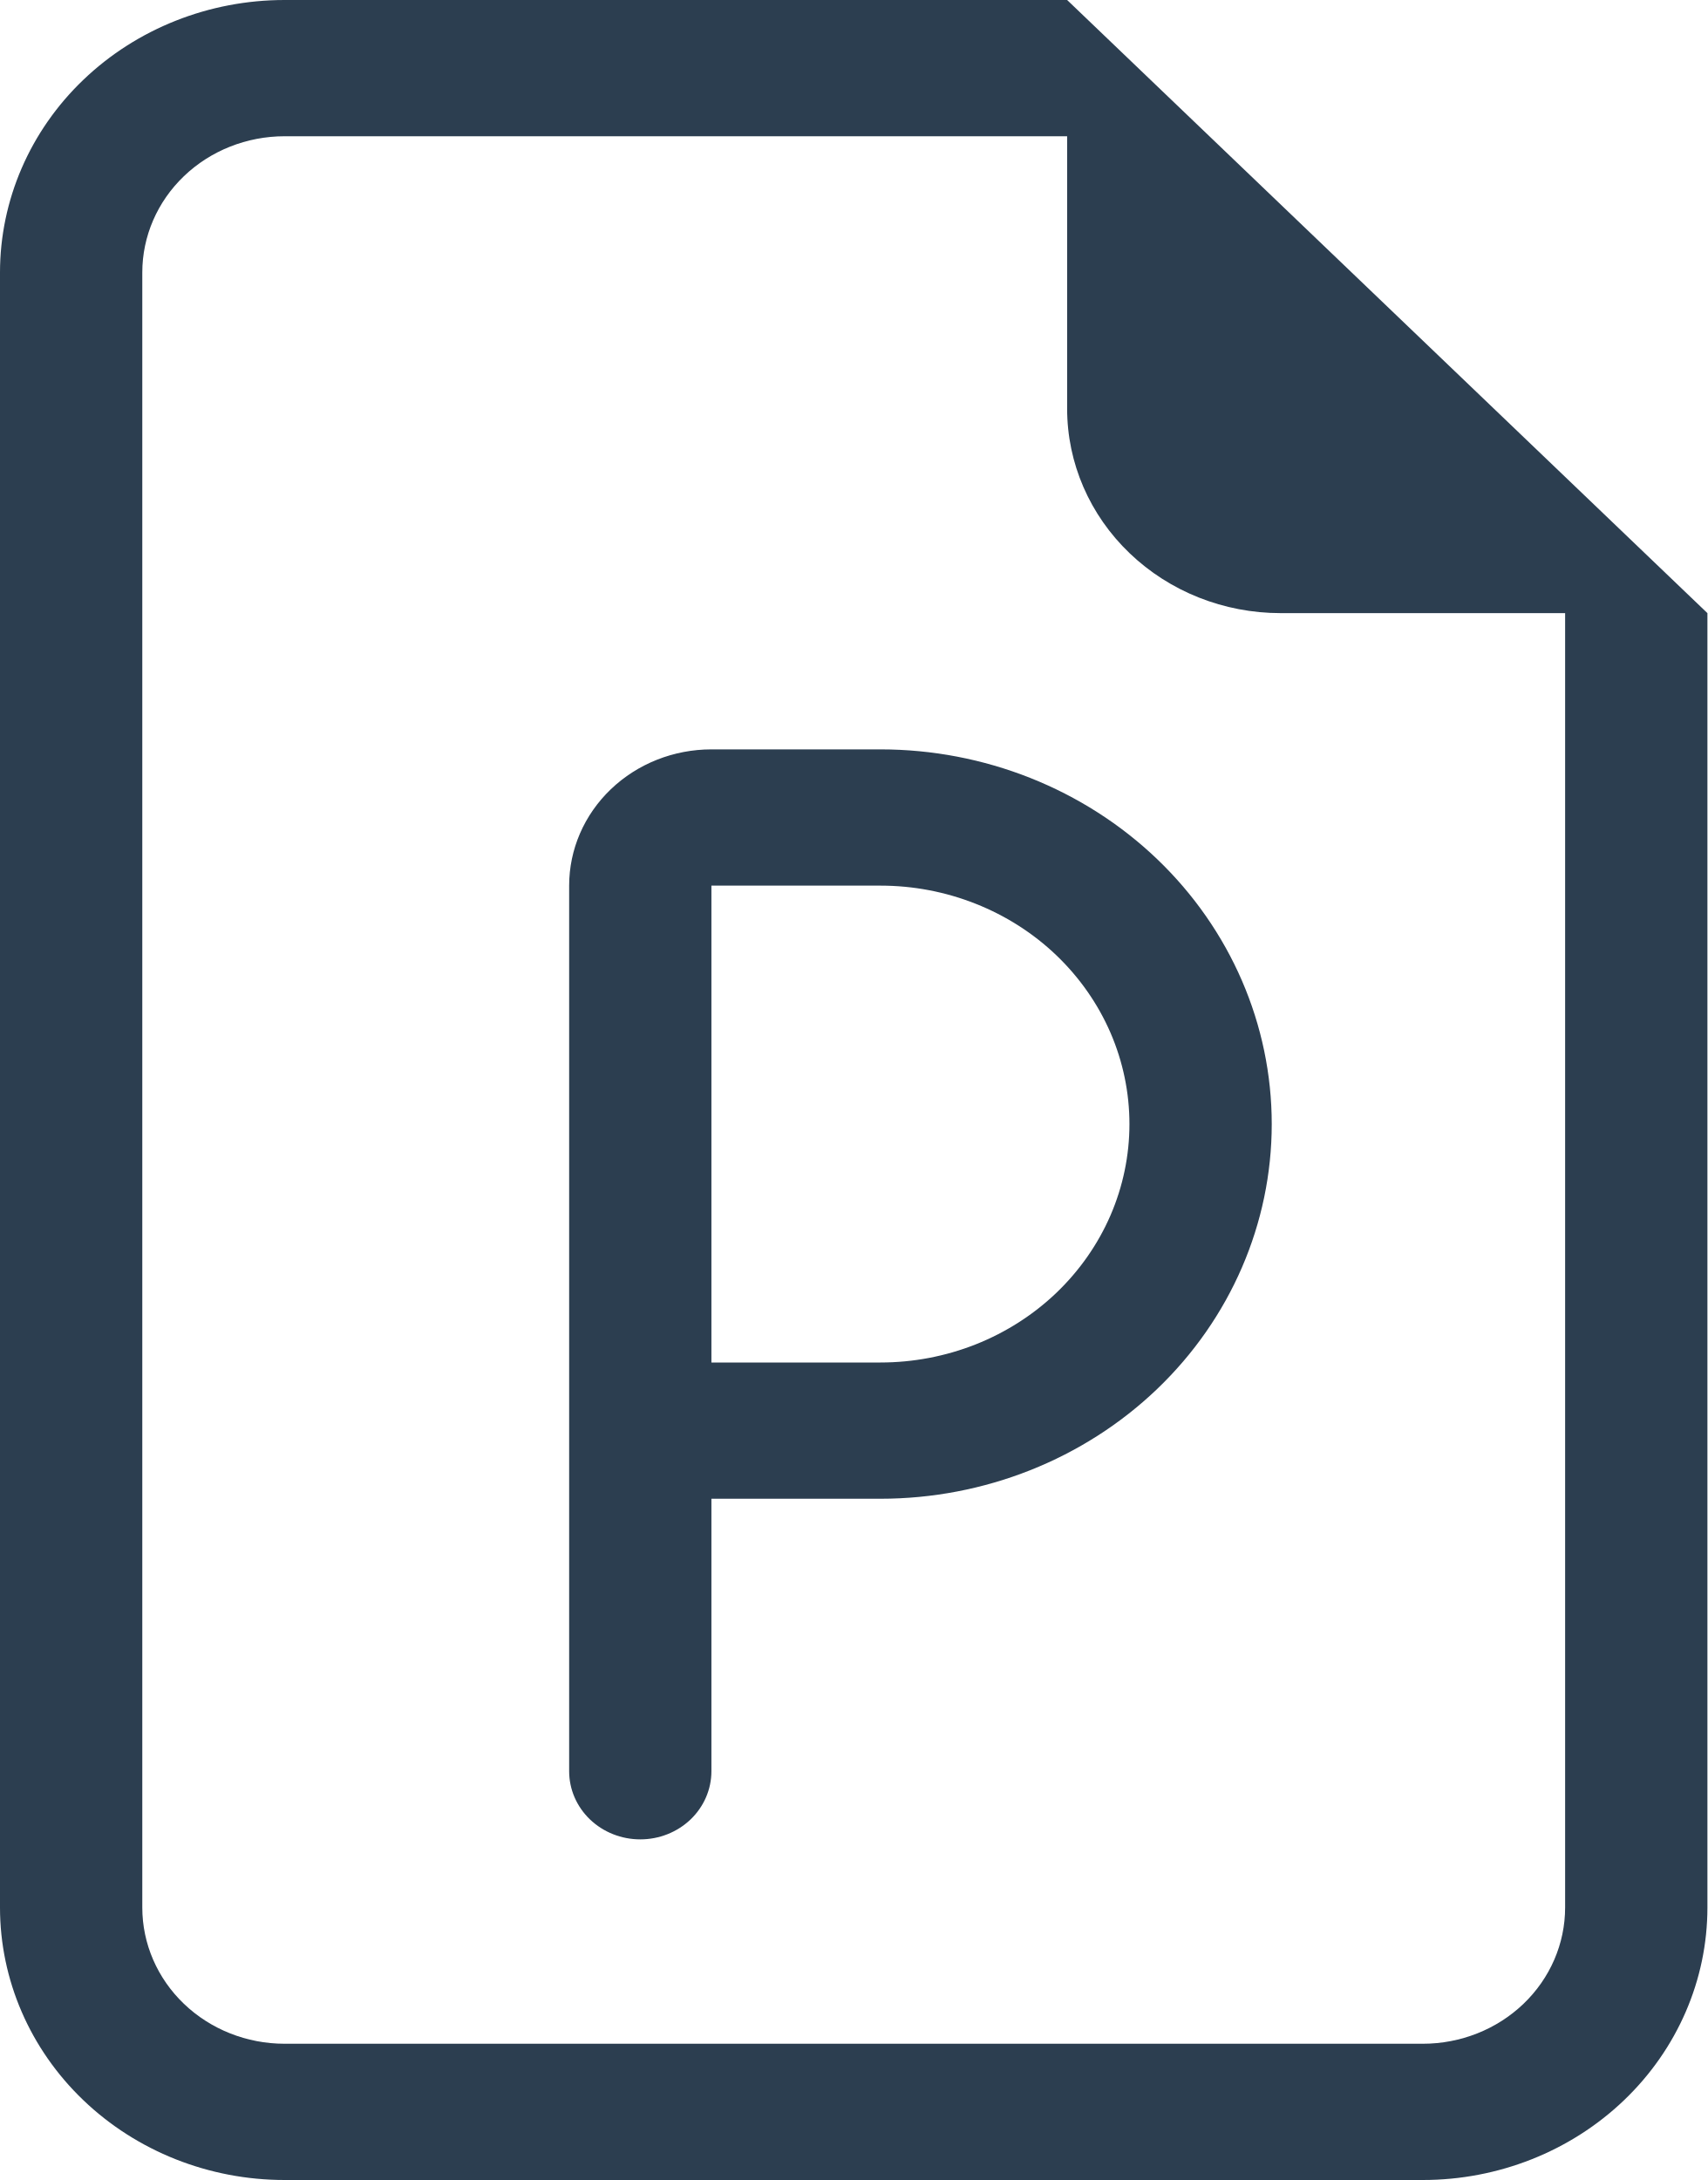
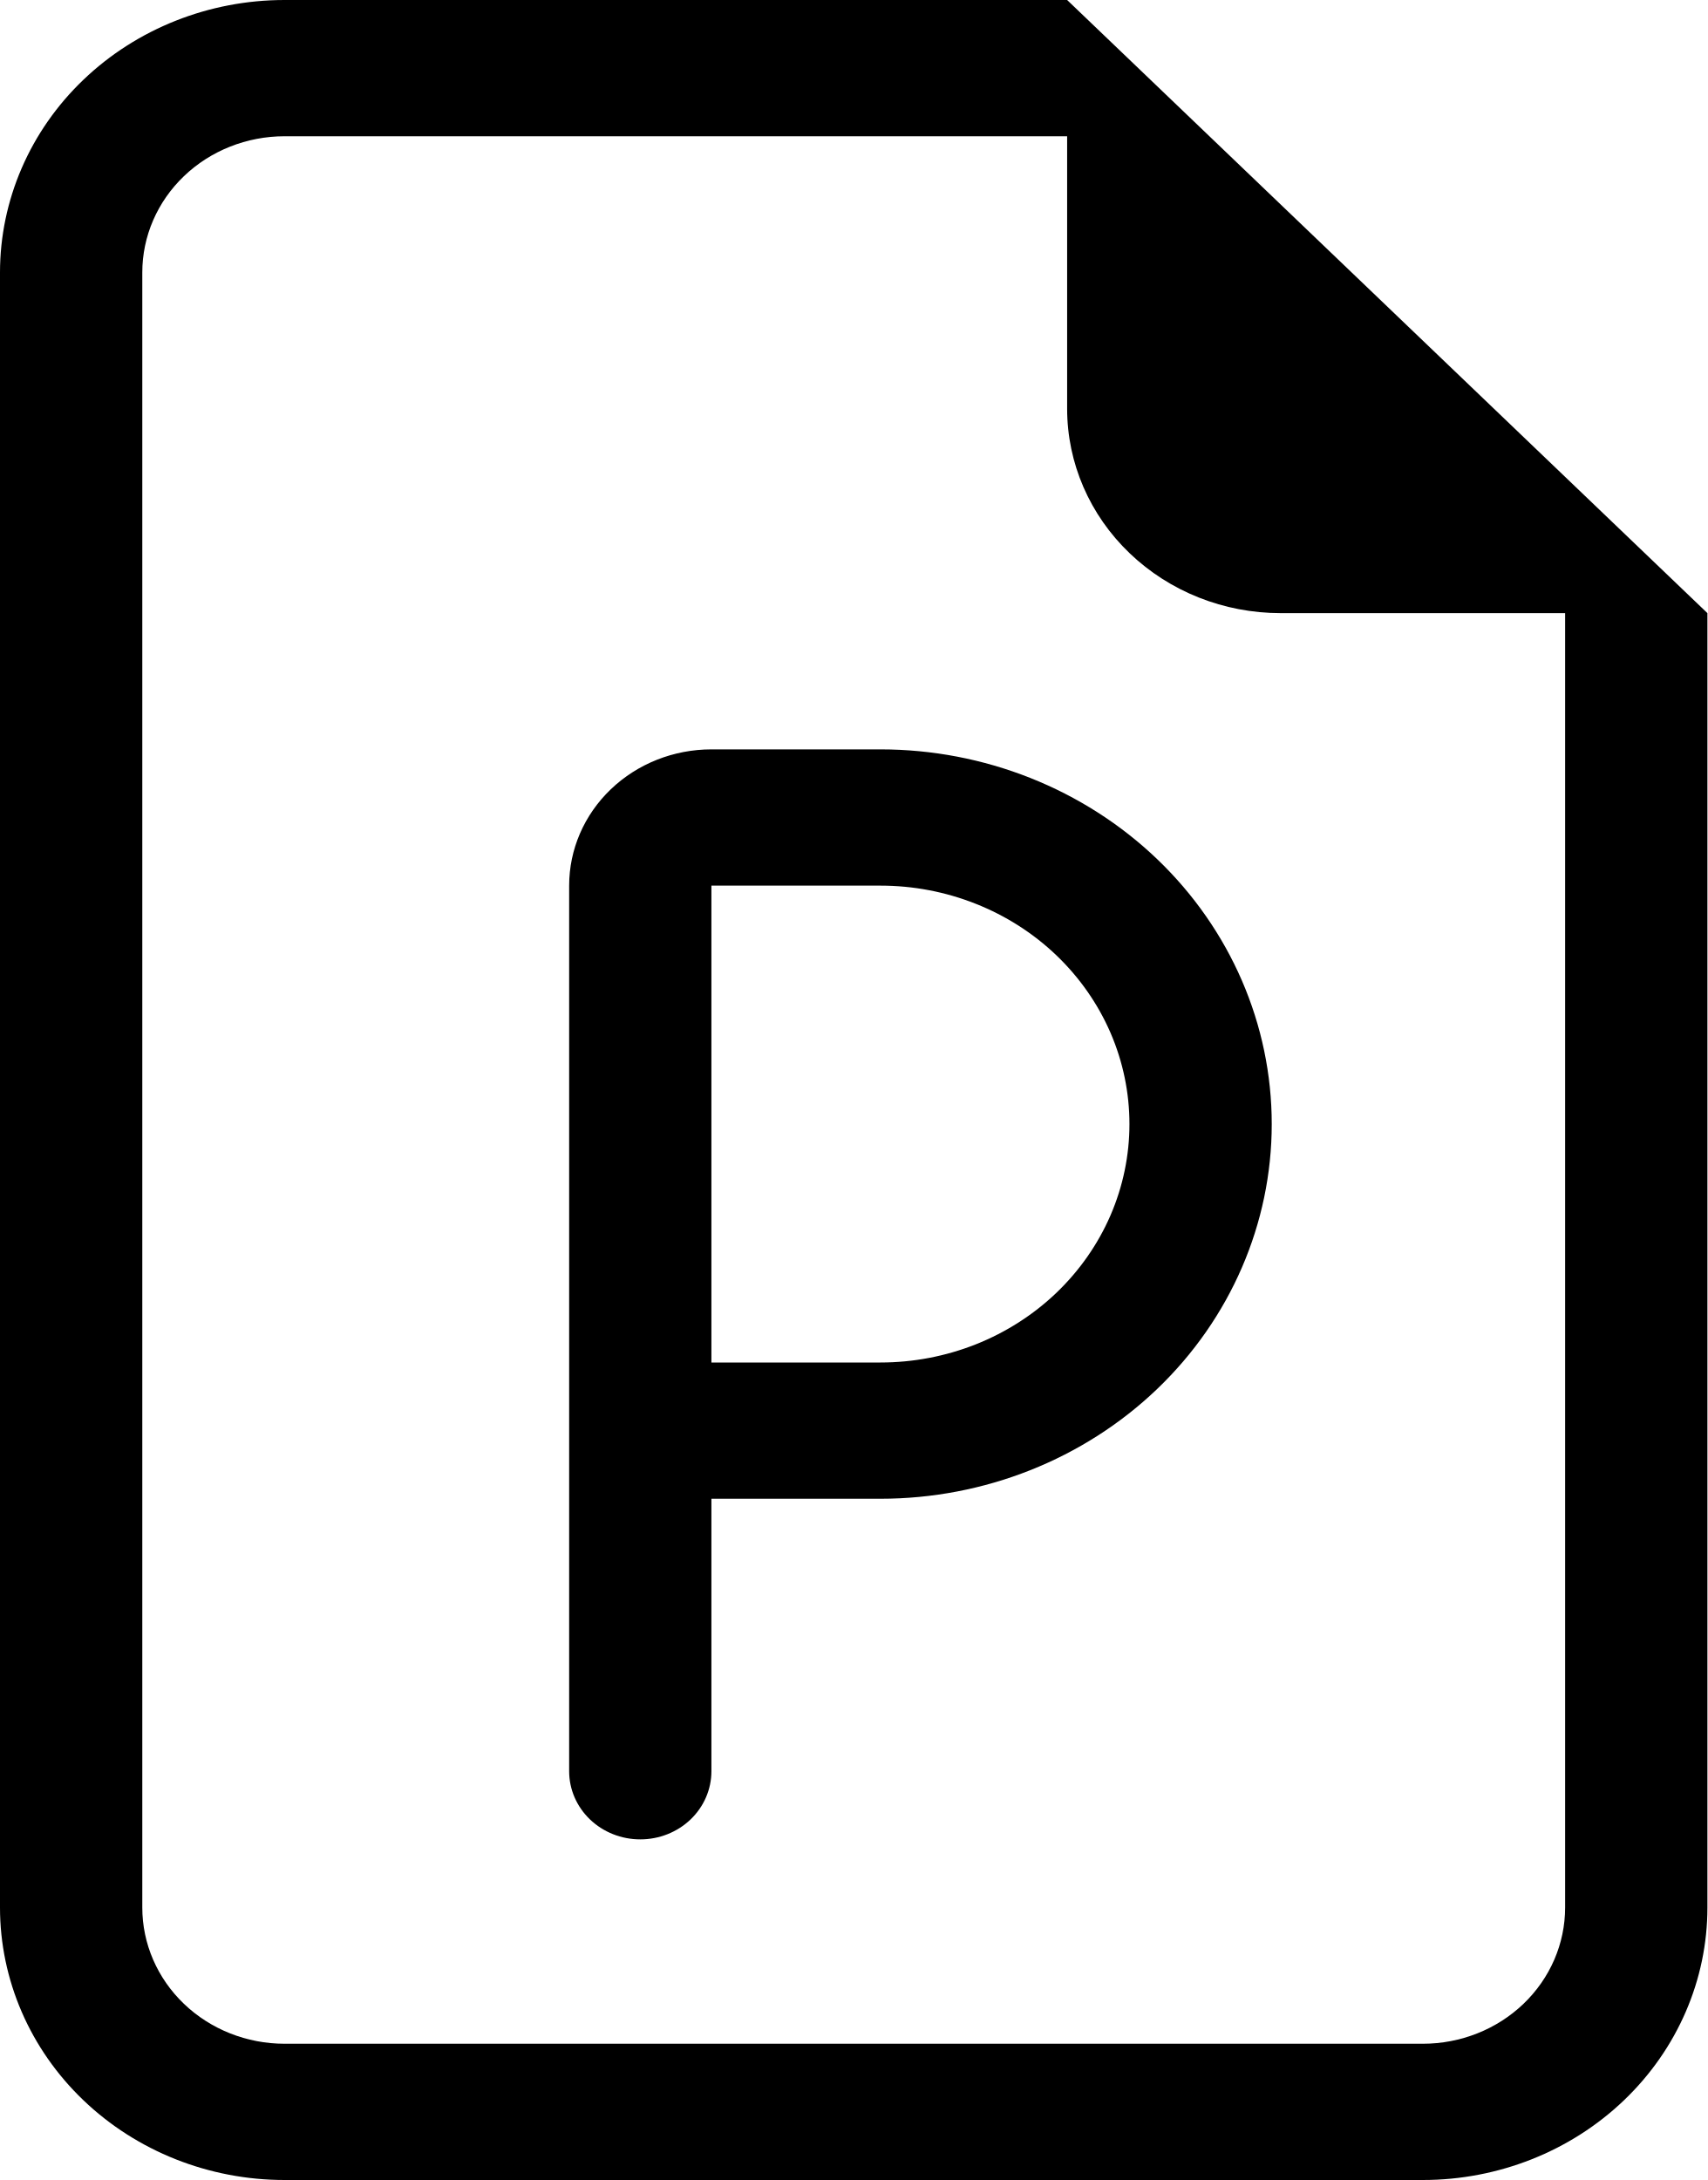
- <svg xmlns="http://www.w3.org/2000/svg" width="47" height="60" viewBox="0 0 47 60" fill="none">
-   <path d="M19.583 20.625C18.545 20.625 17.548 21.02 16.814 21.723C16.079 22.427 15.667 23.38 15.667 24.375V48.75C15.667 49.247 15.873 49.724 16.24 50.076C16.608 50.428 17.106 50.625 17.625 50.625C18.144 50.625 18.642 50.428 19.01 50.076C19.377 49.724 19.583 49.247 19.583 48.75V41.25H24.236C27.093 41.25 29.832 40.163 31.852 38.23C33.872 36.296 35.007 33.672 35.007 30.938C35.007 28.203 33.872 25.579 31.852 23.645C29.832 21.712 27.093 20.625 24.236 20.625H19.583ZM24.236 37.5H19.583V24.375H24.236C25.136 24.375 26.028 24.545 26.859 24.875C27.691 25.204 28.447 25.688 29.083 26.297C29.719 26.907 30.224 27.63 30.569 28.426C30.913 29.222 31.09 30.076 31.09 30.938C31.09 31.799 30.913 32.653 30.569 33.449C30.224 34.245 29.719 34.968 29.083 35.578C28.447 36.187 27.691 36.671 26.859 37.001C26.028 37.33 25.136 37.5 24.236 37.5Z" fill="#2C3E50" />
-   <path d="M47 16.875V52.5C47 54.489 46.175 56.397 44.706 57.803C43.237 59.21 41.244 60 39.167 60H7.833C5.756 60 3.763 59.21 2.294 57.803C0.825 56.397 0 54.489 0 52.5V7.5C0 5.511 0.825 3.603 2.294 2.197C3.763 0.79 5.756 0 7.833 0L29.375 0L47 16.875ZM35.25 16.875C33.692 16.875 32.197 16.282 31.096 15.227C29.994 14.173 29.375 12.742 29.375 11.25V3.75H7.833C6.795 3.75 5.798 4.145 5.064 4.848C4.329 5.552 3.917 6.505 3.917 7.5V52.5C3.917 53.495 4.329 54.448 5.064 55.152C5.798 55.855 6.795 56.25 7.833 56.25H39.167C40.205 56.25 41.202 55.855 41.936 55.152C42.671 54.448 43.083 53.495 43.083 52.5V16.875H35.25Z" fill="#2C3E50" />
+ <svg xmlns="http://www.w3.org/2000/svg" width="47" height="60" viewBox="0 0 47 60" fill="currentColor">
+   <path d="M19.583 20.625C18.545 20.625 17.548 21.02 16.814 21.723C16.079 22.427 15.667 23.38 15.667 24.375V48.75C15.667 49.247 15.873 49.724 16.24 50.076C16.608 50.428 17.106 50.625 17.625 50.625C18.144 50.625 18.642 50.428 19.01 50.076C19.377 49.724 19.583 49.247 19.583 48.75V41.25H24.236C27.093 41.25 29.832 40.163 31.852 38.23C33.872 36.296 35.007 33.672 35.007 30.938C35.007 28.203 33.872 25.579 31.852 23.645C29.832 21.712 27.093 20.625 24.236 20.625H19.583ZM24.236 37.5H19.583V24.375H24.236C25.136 24.375 26.028 24.545 26.859 24.875C27.691 25.204 28.447 25.688 29.083 26.297C29.719 26.907 30.224 27.63 30.569 28.426C30.913 29.222 31.09 30.076 31.09 30.938C31.09 31.799 30.913 32.653 30.569 33.449C30.224 34.245 29.719 34.968 29.083 35.578C28.447 36.187 27.691 36.671 26.859 37.001C26.028 37.33 25.136 37.5 24.236 37.5Z" />
+   <path d="M47 16.875V52.5C47 54.489 46.175 56.397 44.706 57.803C43.237 59.21 41.244 60 39.167 60H7.833C5.756 60 3.763 59.21 2.294 57.803C0.825 56.397 0 54.489 0 52.5V7.5C0 5.511 0.825 3.603 2.294 2.197C3.763 0.79 5.756 0 7.833 0L29.375 0L47 16.875ZM35.25 16.875C33.692 16.875 32.197 16.282 31.096 15.227C29.994 14.173 29.375 12.742 29.375 11.25V3.75H7.833C6.795 3.75 5.798 4.145 5.064 4.848C4.329 5.552 3.917 6.505 3.917 7.5V52.5C3.917 53.495 4.329 54.448 5.064 55.152C5.798 55.855 6.795 56.25 7.833 56.25H39.167C40.205 56.25 41.202 55.855 41.936 55.152C42.671 54.448 43.083 53.495 43.083 52.5V16.875H35.25Z" />
</svg>
